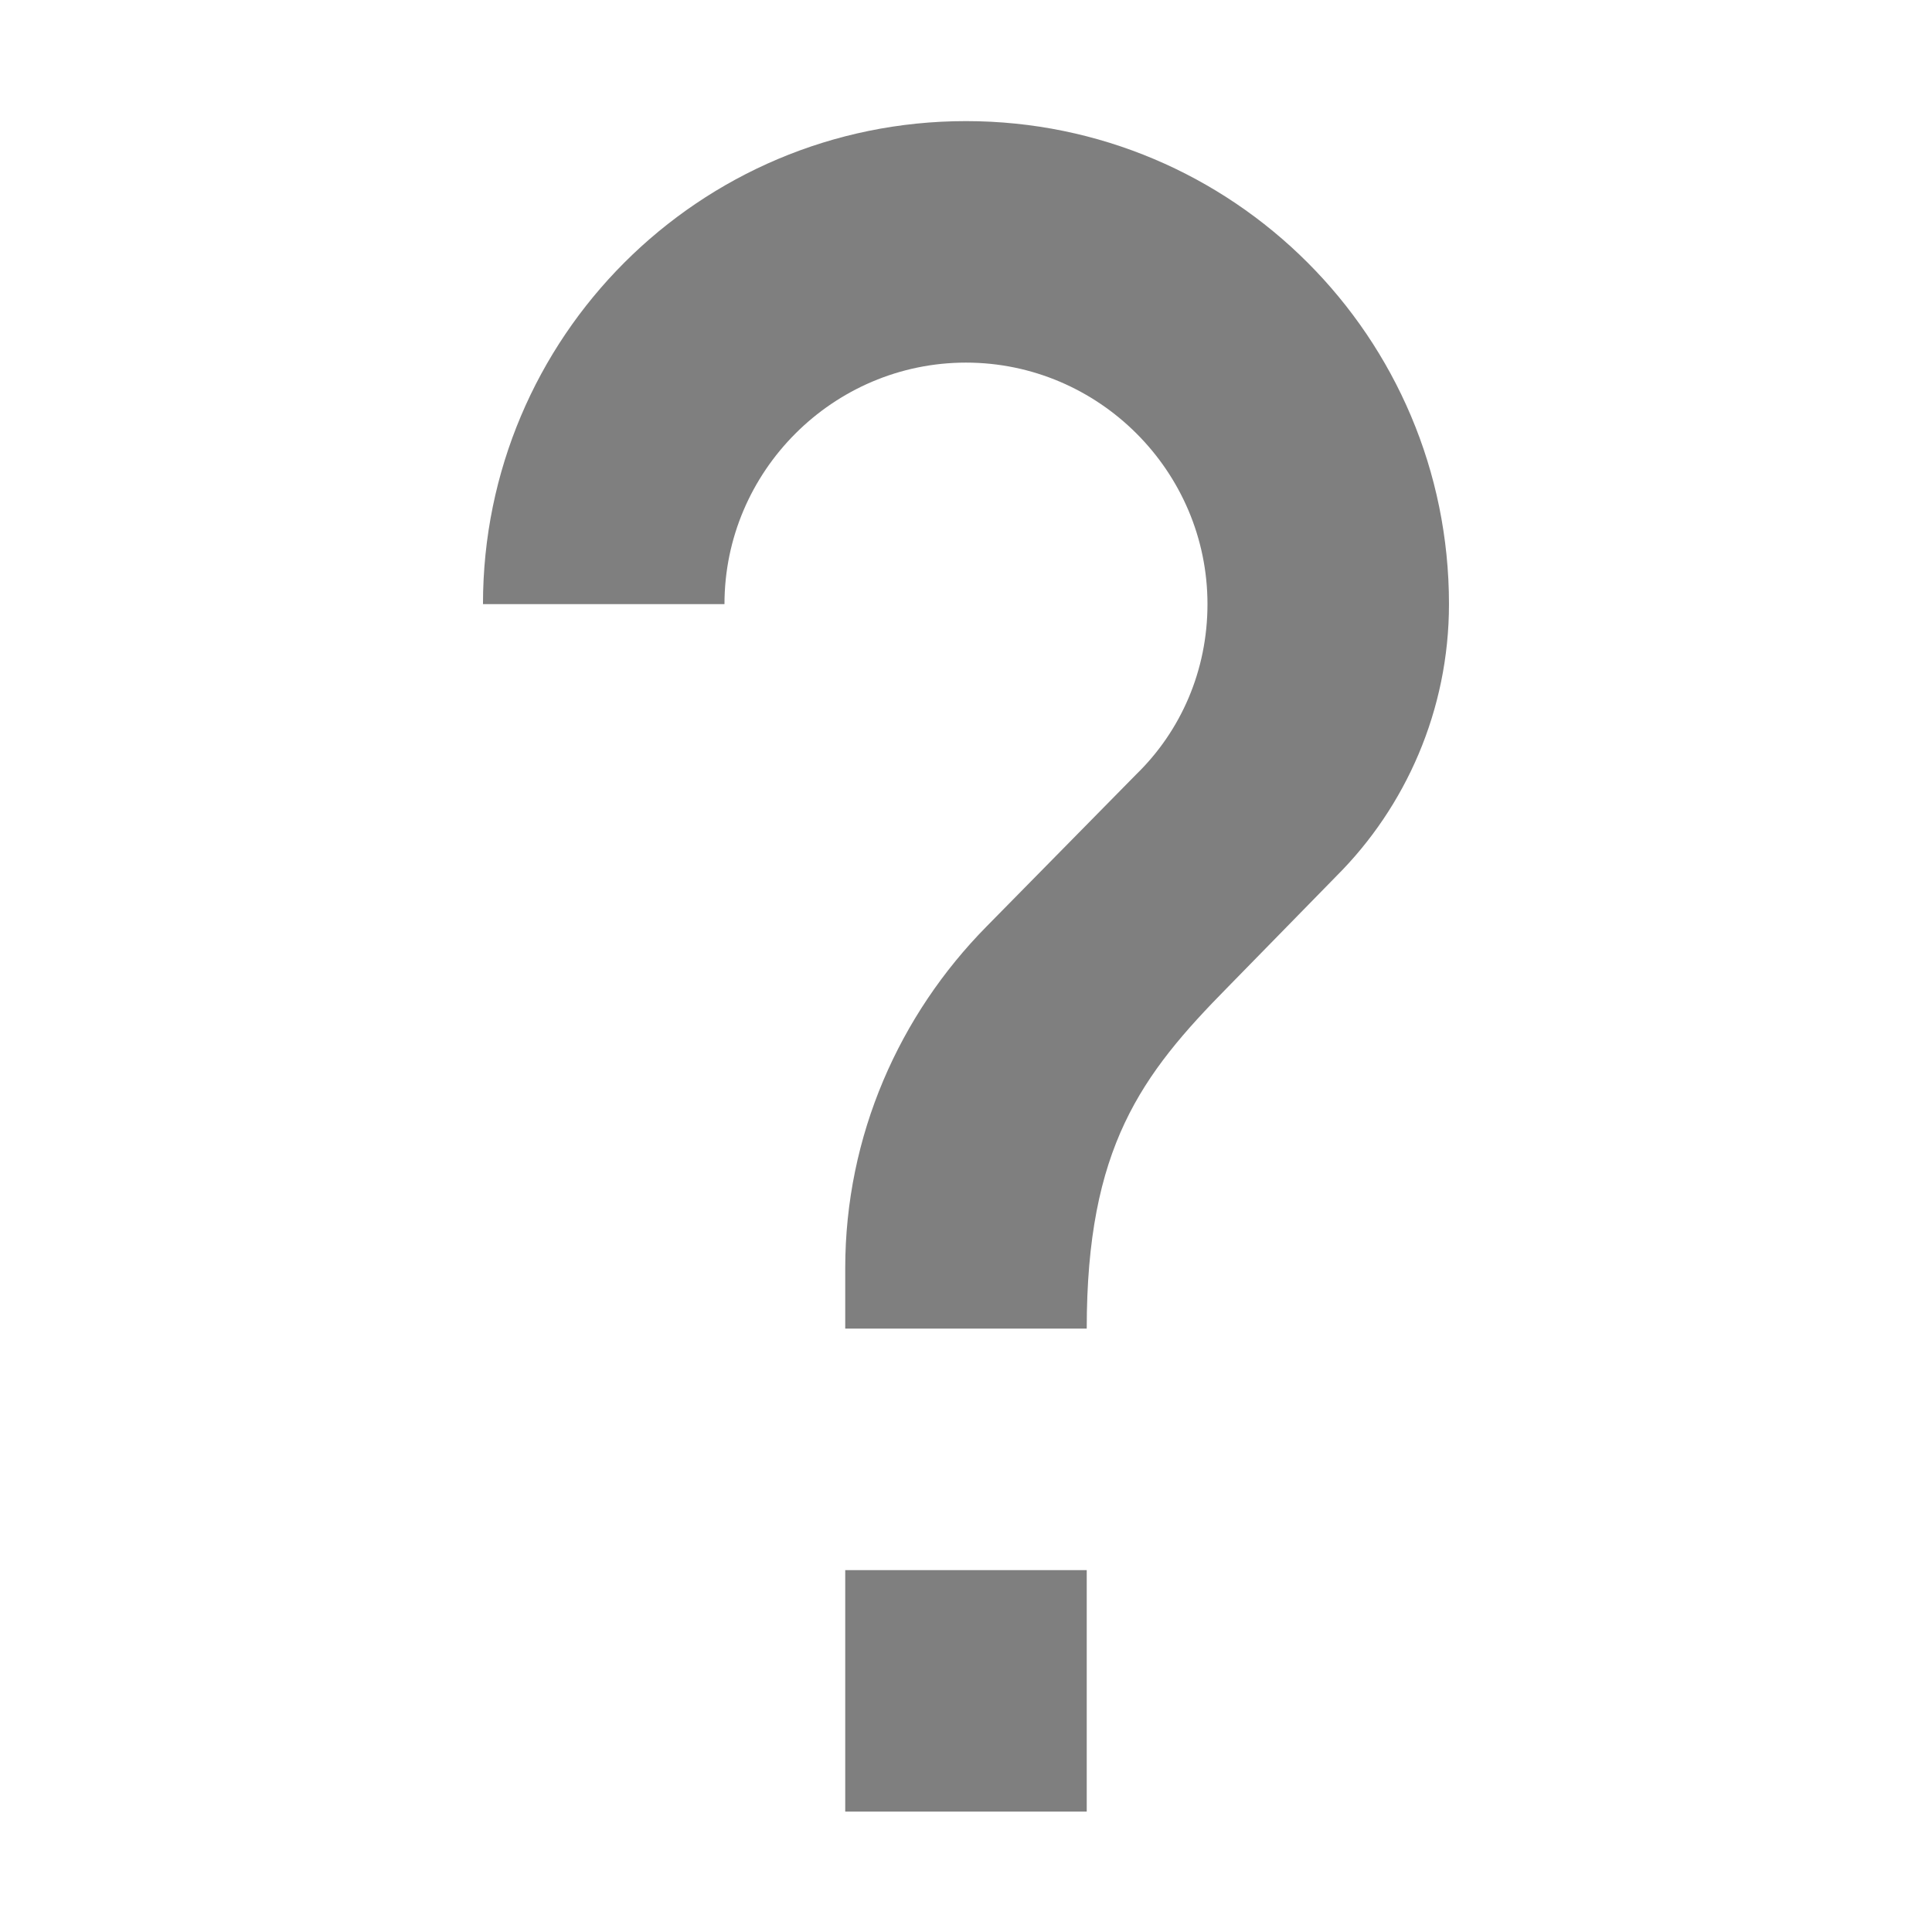
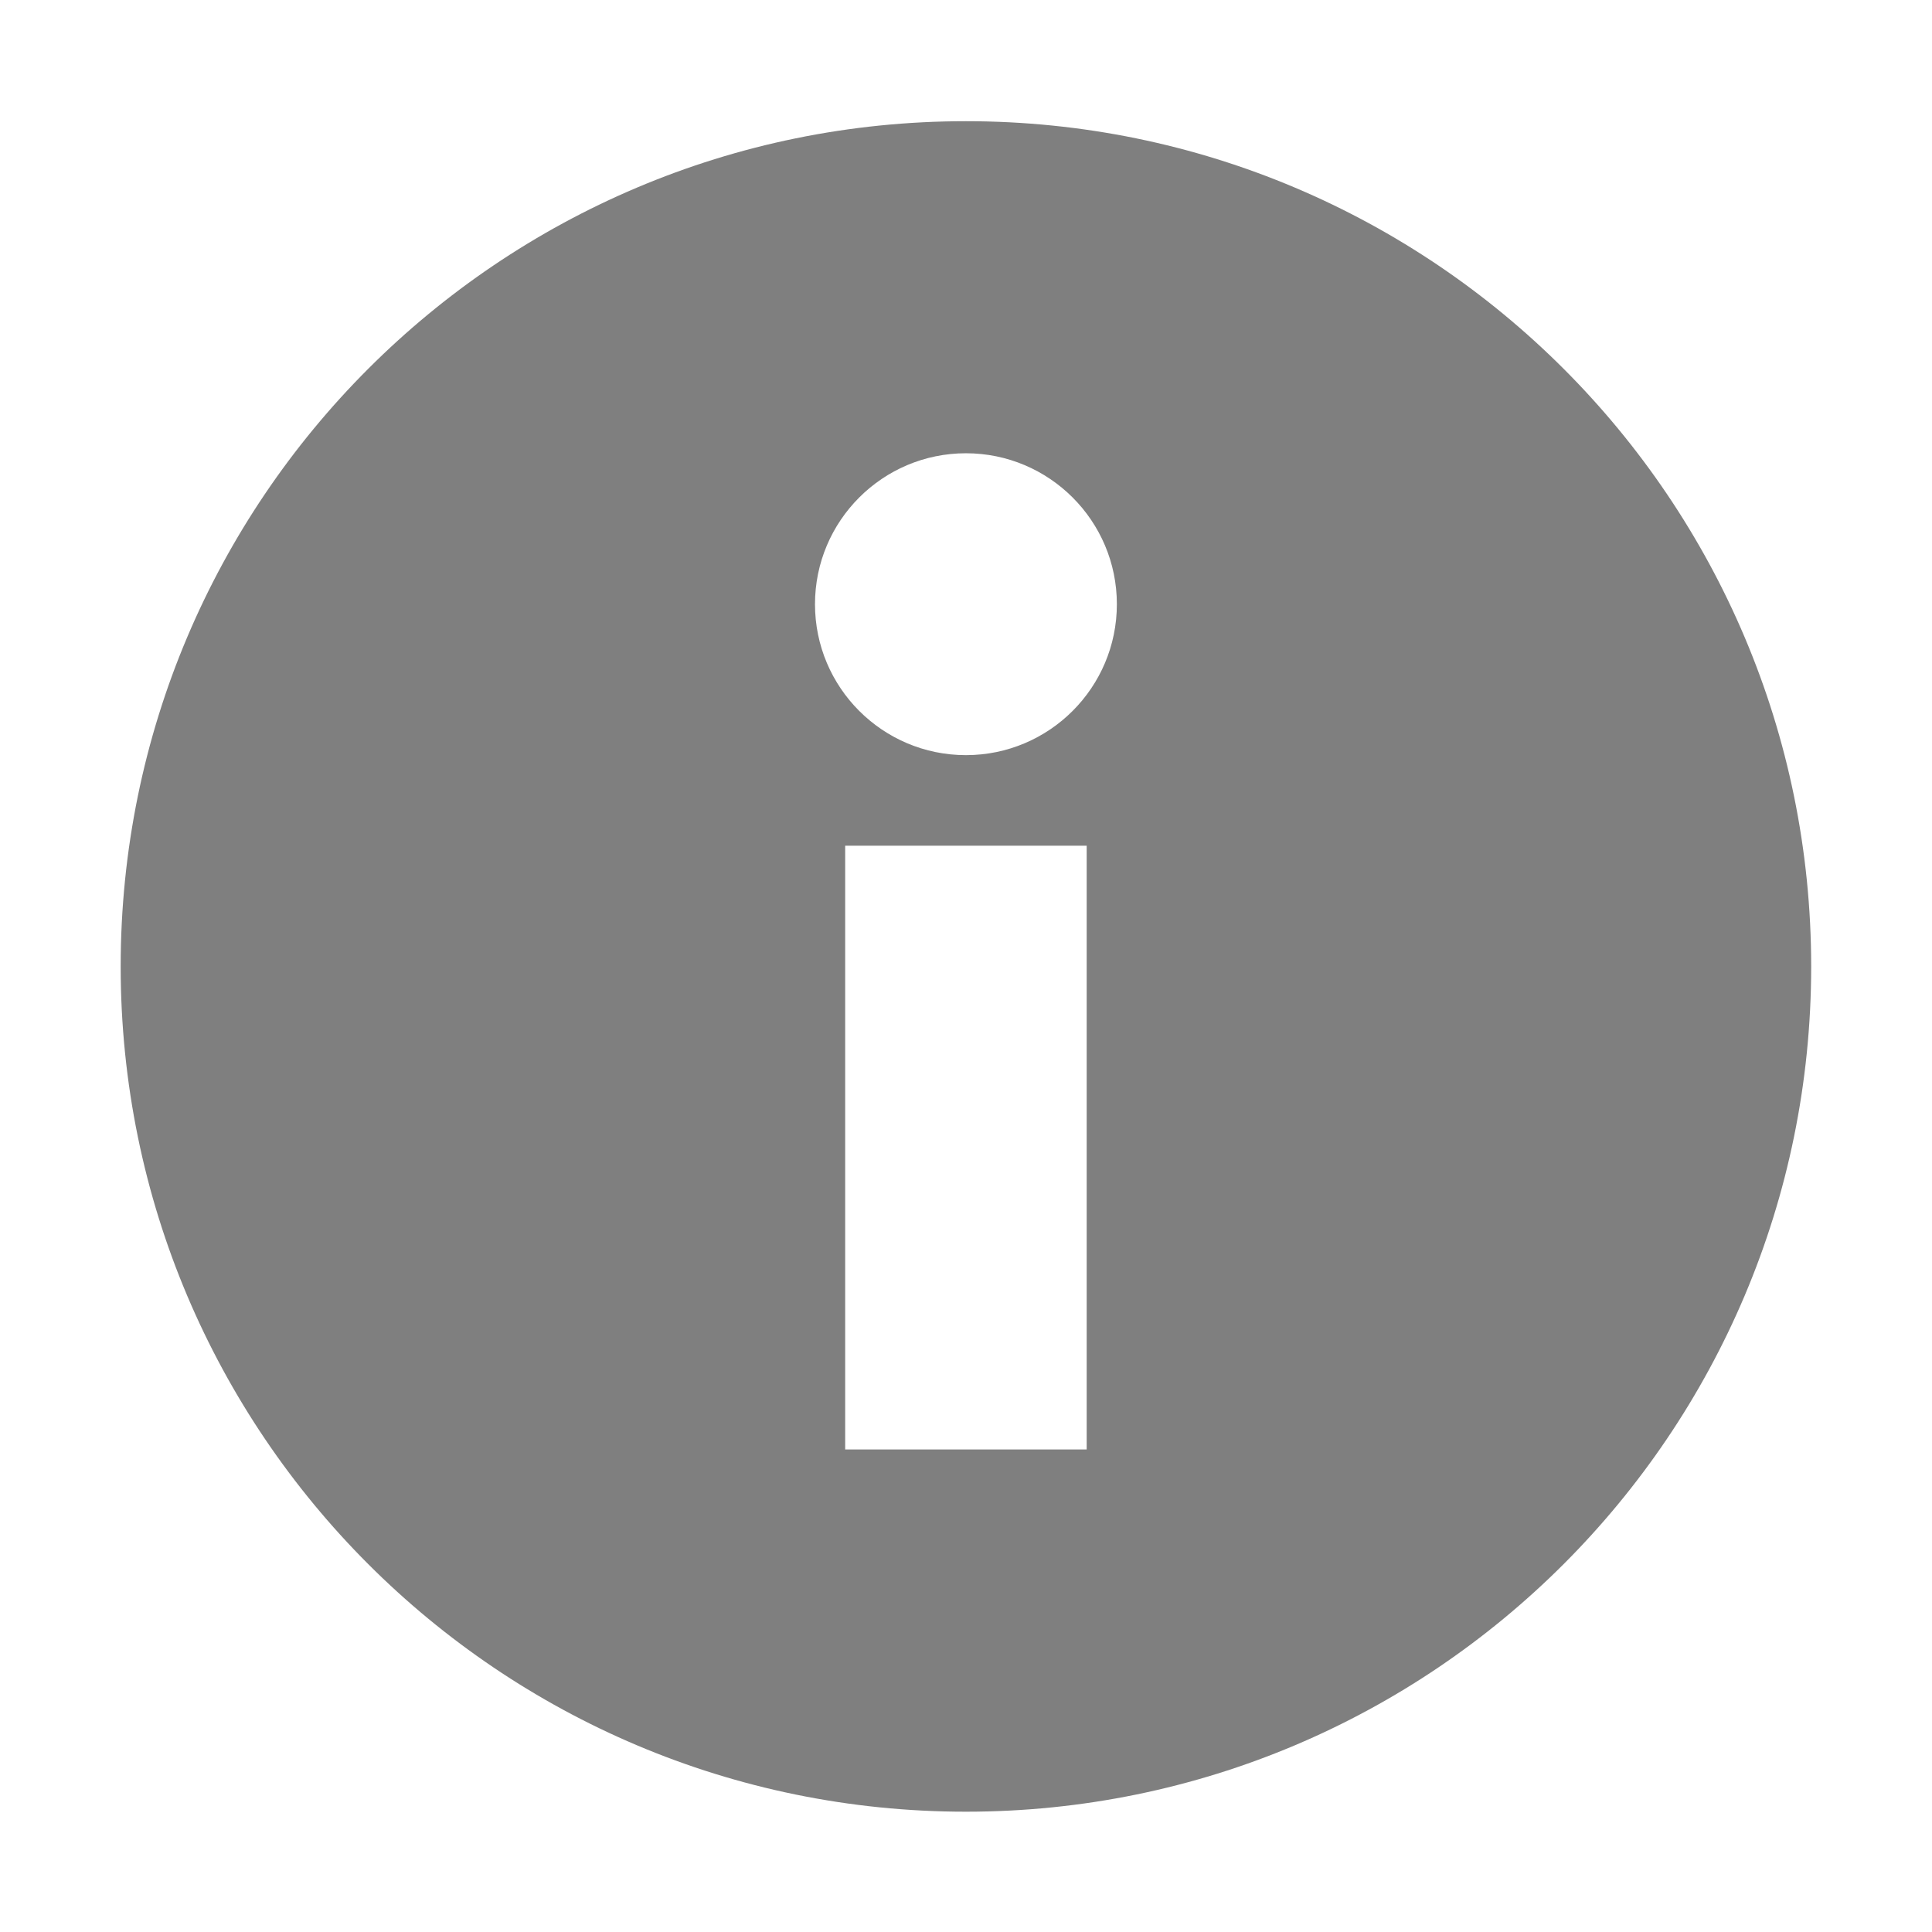
<svg xmlns="http://www.w3.org/2000/svg" xmlns:ns1="http://www.openswatchbook.org/uri/2009/osb" height="16" id="svg7384" style="enable-background:new" version="1.1" width="16">
  <defs id="defs7386">
    <linearGradient id="linearGradient5606" ns1:paint="solid">
      <stop id="stop5608" offset="0" style="stop-color:#000000;stop-opacity:1;" />
    </linearGradient>
  </defs>
-   <g id="layer12" style="display:inline" transform="translate(-565.0002,-1.000003)">
-     <path d="m 574,16.003 -2,0 0,-2 2,0 z m 2.07,-7.75 -0.9,0.92 c -0.72,0.73 -1.17,1.33 -1.17,2.83 l -2,0 0,-0.5 c 0,-1.1 0.45,-2.1 1.17,-2.83 l 1.24,-1.26 c 0.37,-0.36 0.59,-0.86 0.59,-1.41 0,-1.1 -0.9,-2 -2,-2 -1.1,0 -2,0.9 -2,2 l -2,0 c 0,-2.21 1.79,-4 4,-4 2.21,0 4,1.79 4,4 0,0.88 -0.36,1.68 -0.93,2.25 z" id="path4-7-0" style="display:inline;opacity:0.5;fill:#000000;fill-opacity:1;stroke:none;enable-background:new" />
+   <g id="layer12" style="display:inline" transform="translate(-485.0006,99.00672)">
+     <path d="m 493,-98.003 c -3.866,0 -7,3.134 -7,7 0,3.866 3.134,7 7,7 3.866,0 7,-3.134 7,-7 0,-3.866 -3.134,-7 -7,-7 z m 0,2.75 c 0.69,0 1.25,0.56 1.25,1.25 0,0.69 -0.56,1.25 -1.25,1.25 -0.69,0 -1.25,-0.56 -1.25,-1.25 0,-0.69 0.56,-1.25 1.25,-1.25 z m -1,3.25 1,0 1,0 0,5 -2,0 0,-5 z" id="path5652-8" style="opacity:0.5;fill:#000000;fill-opacity:1;stroke:none" />
  </g>
</svg>
